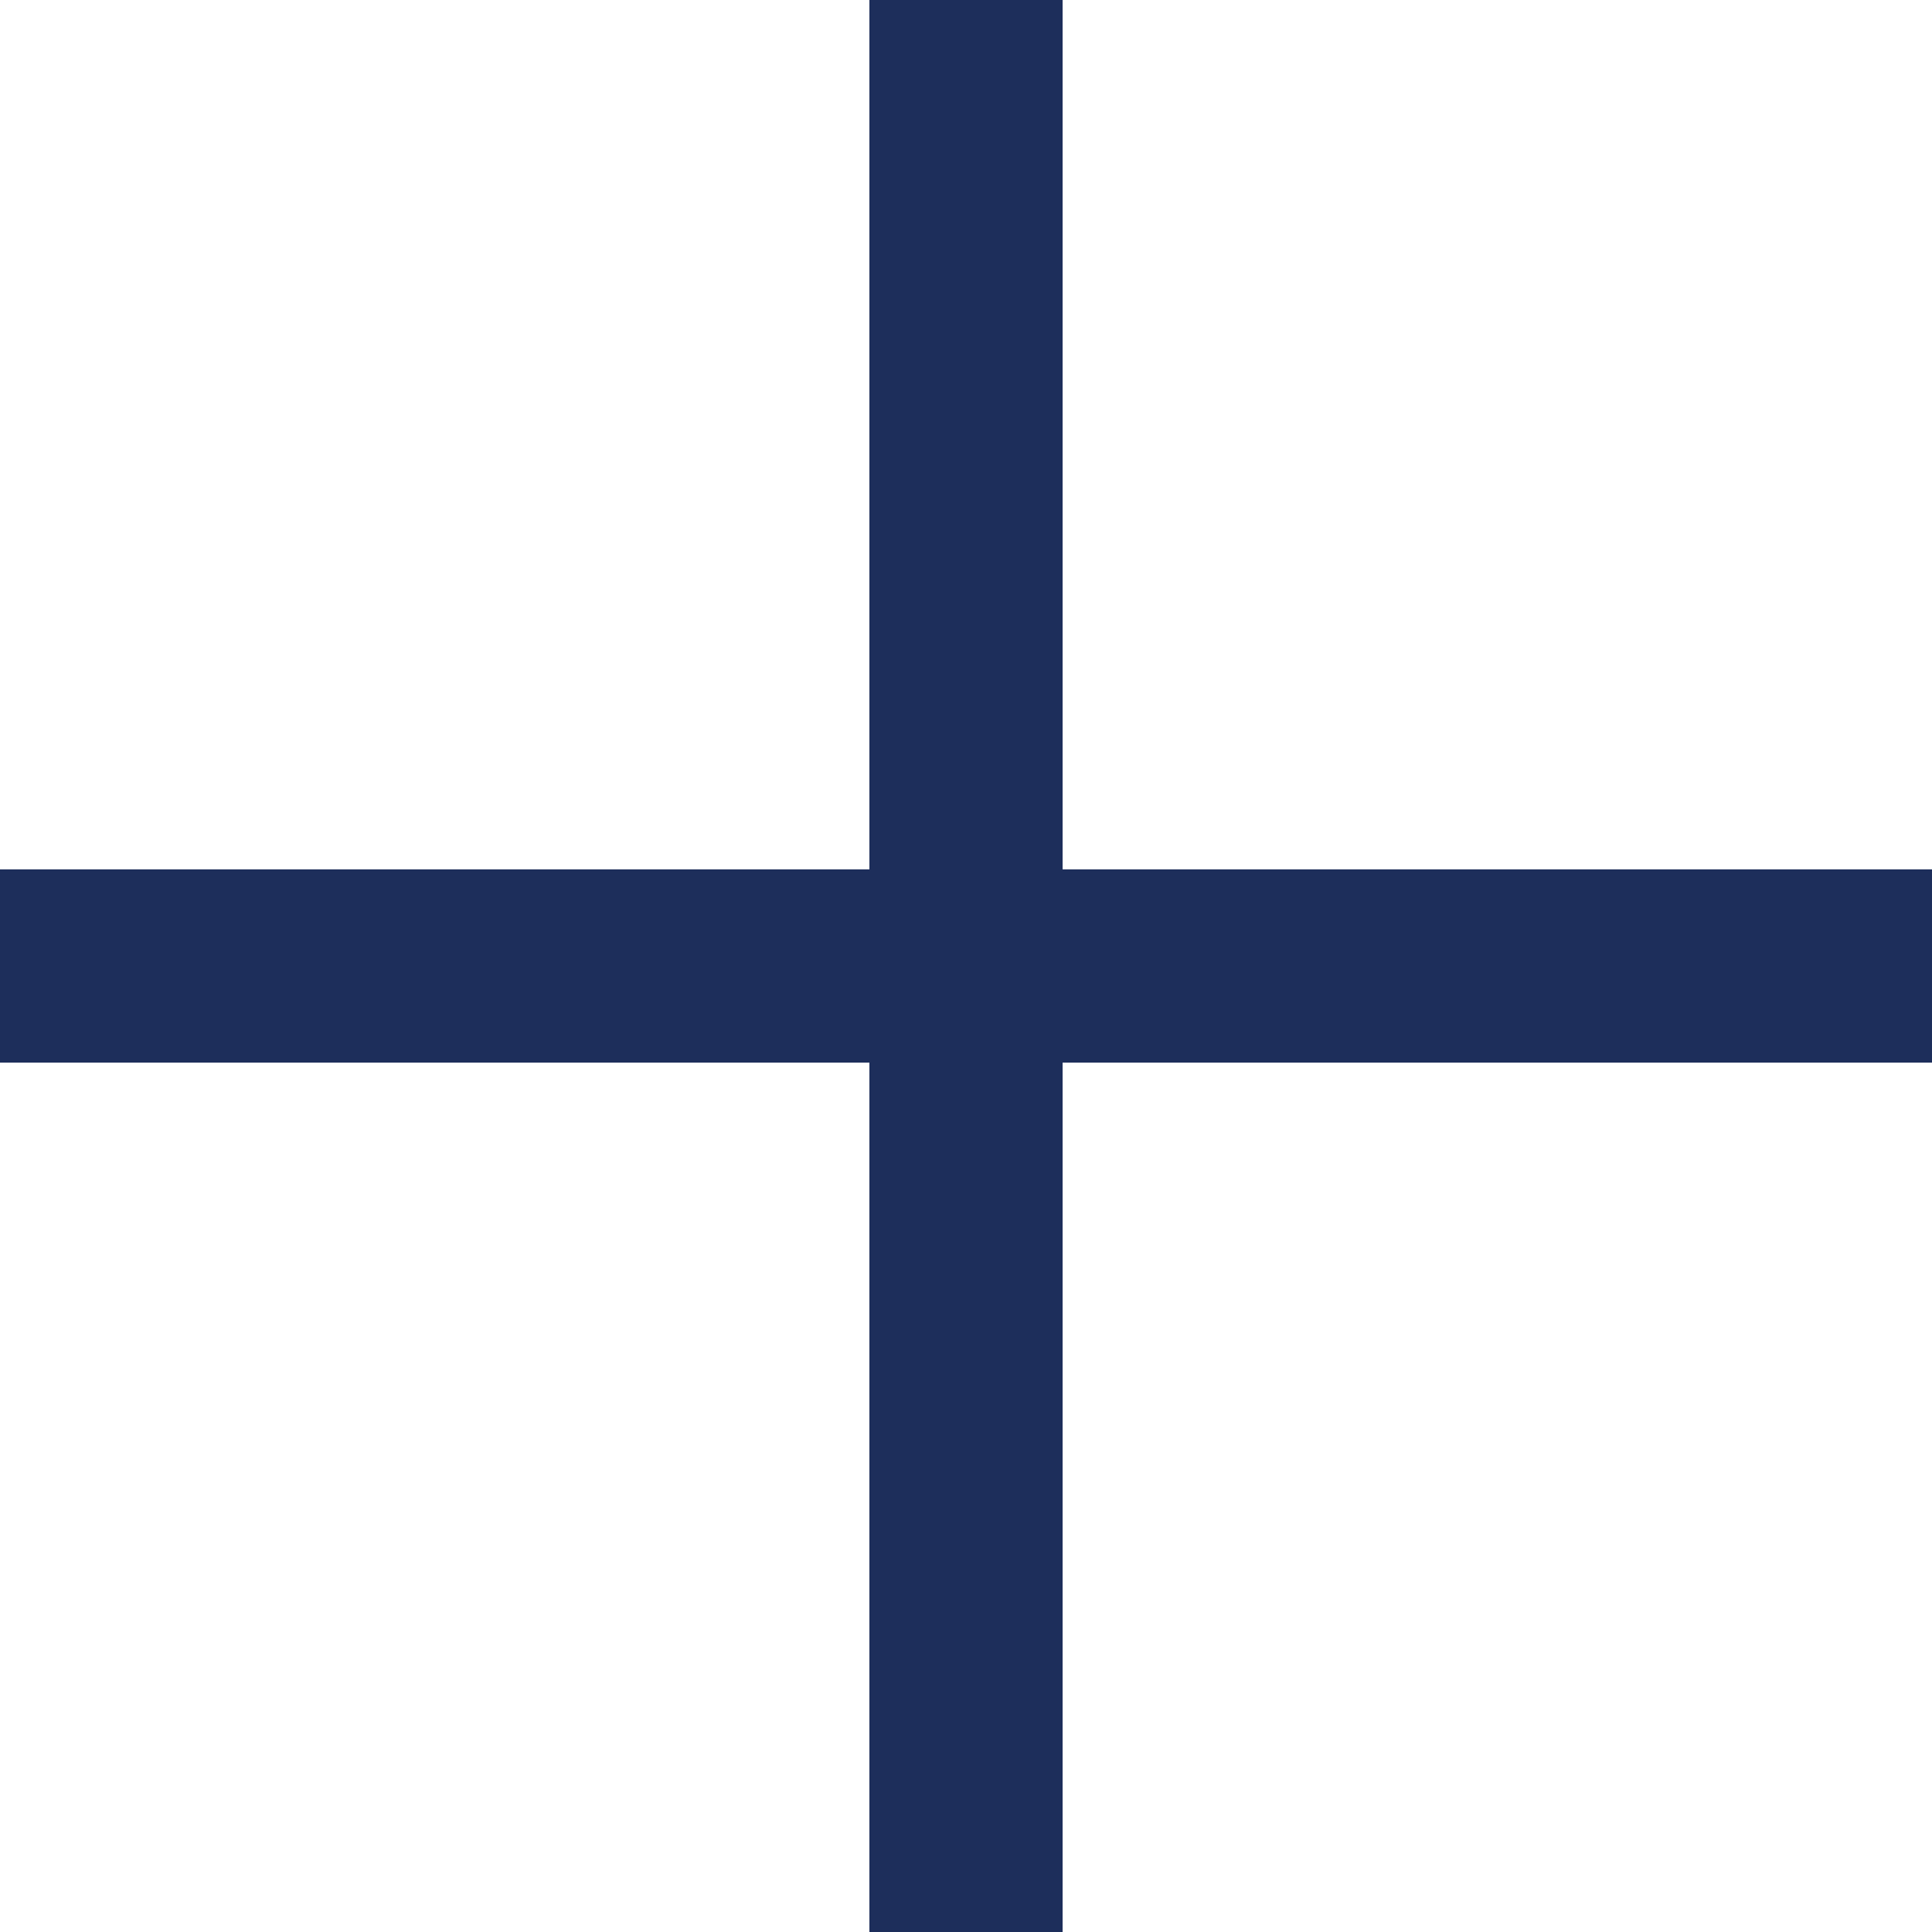
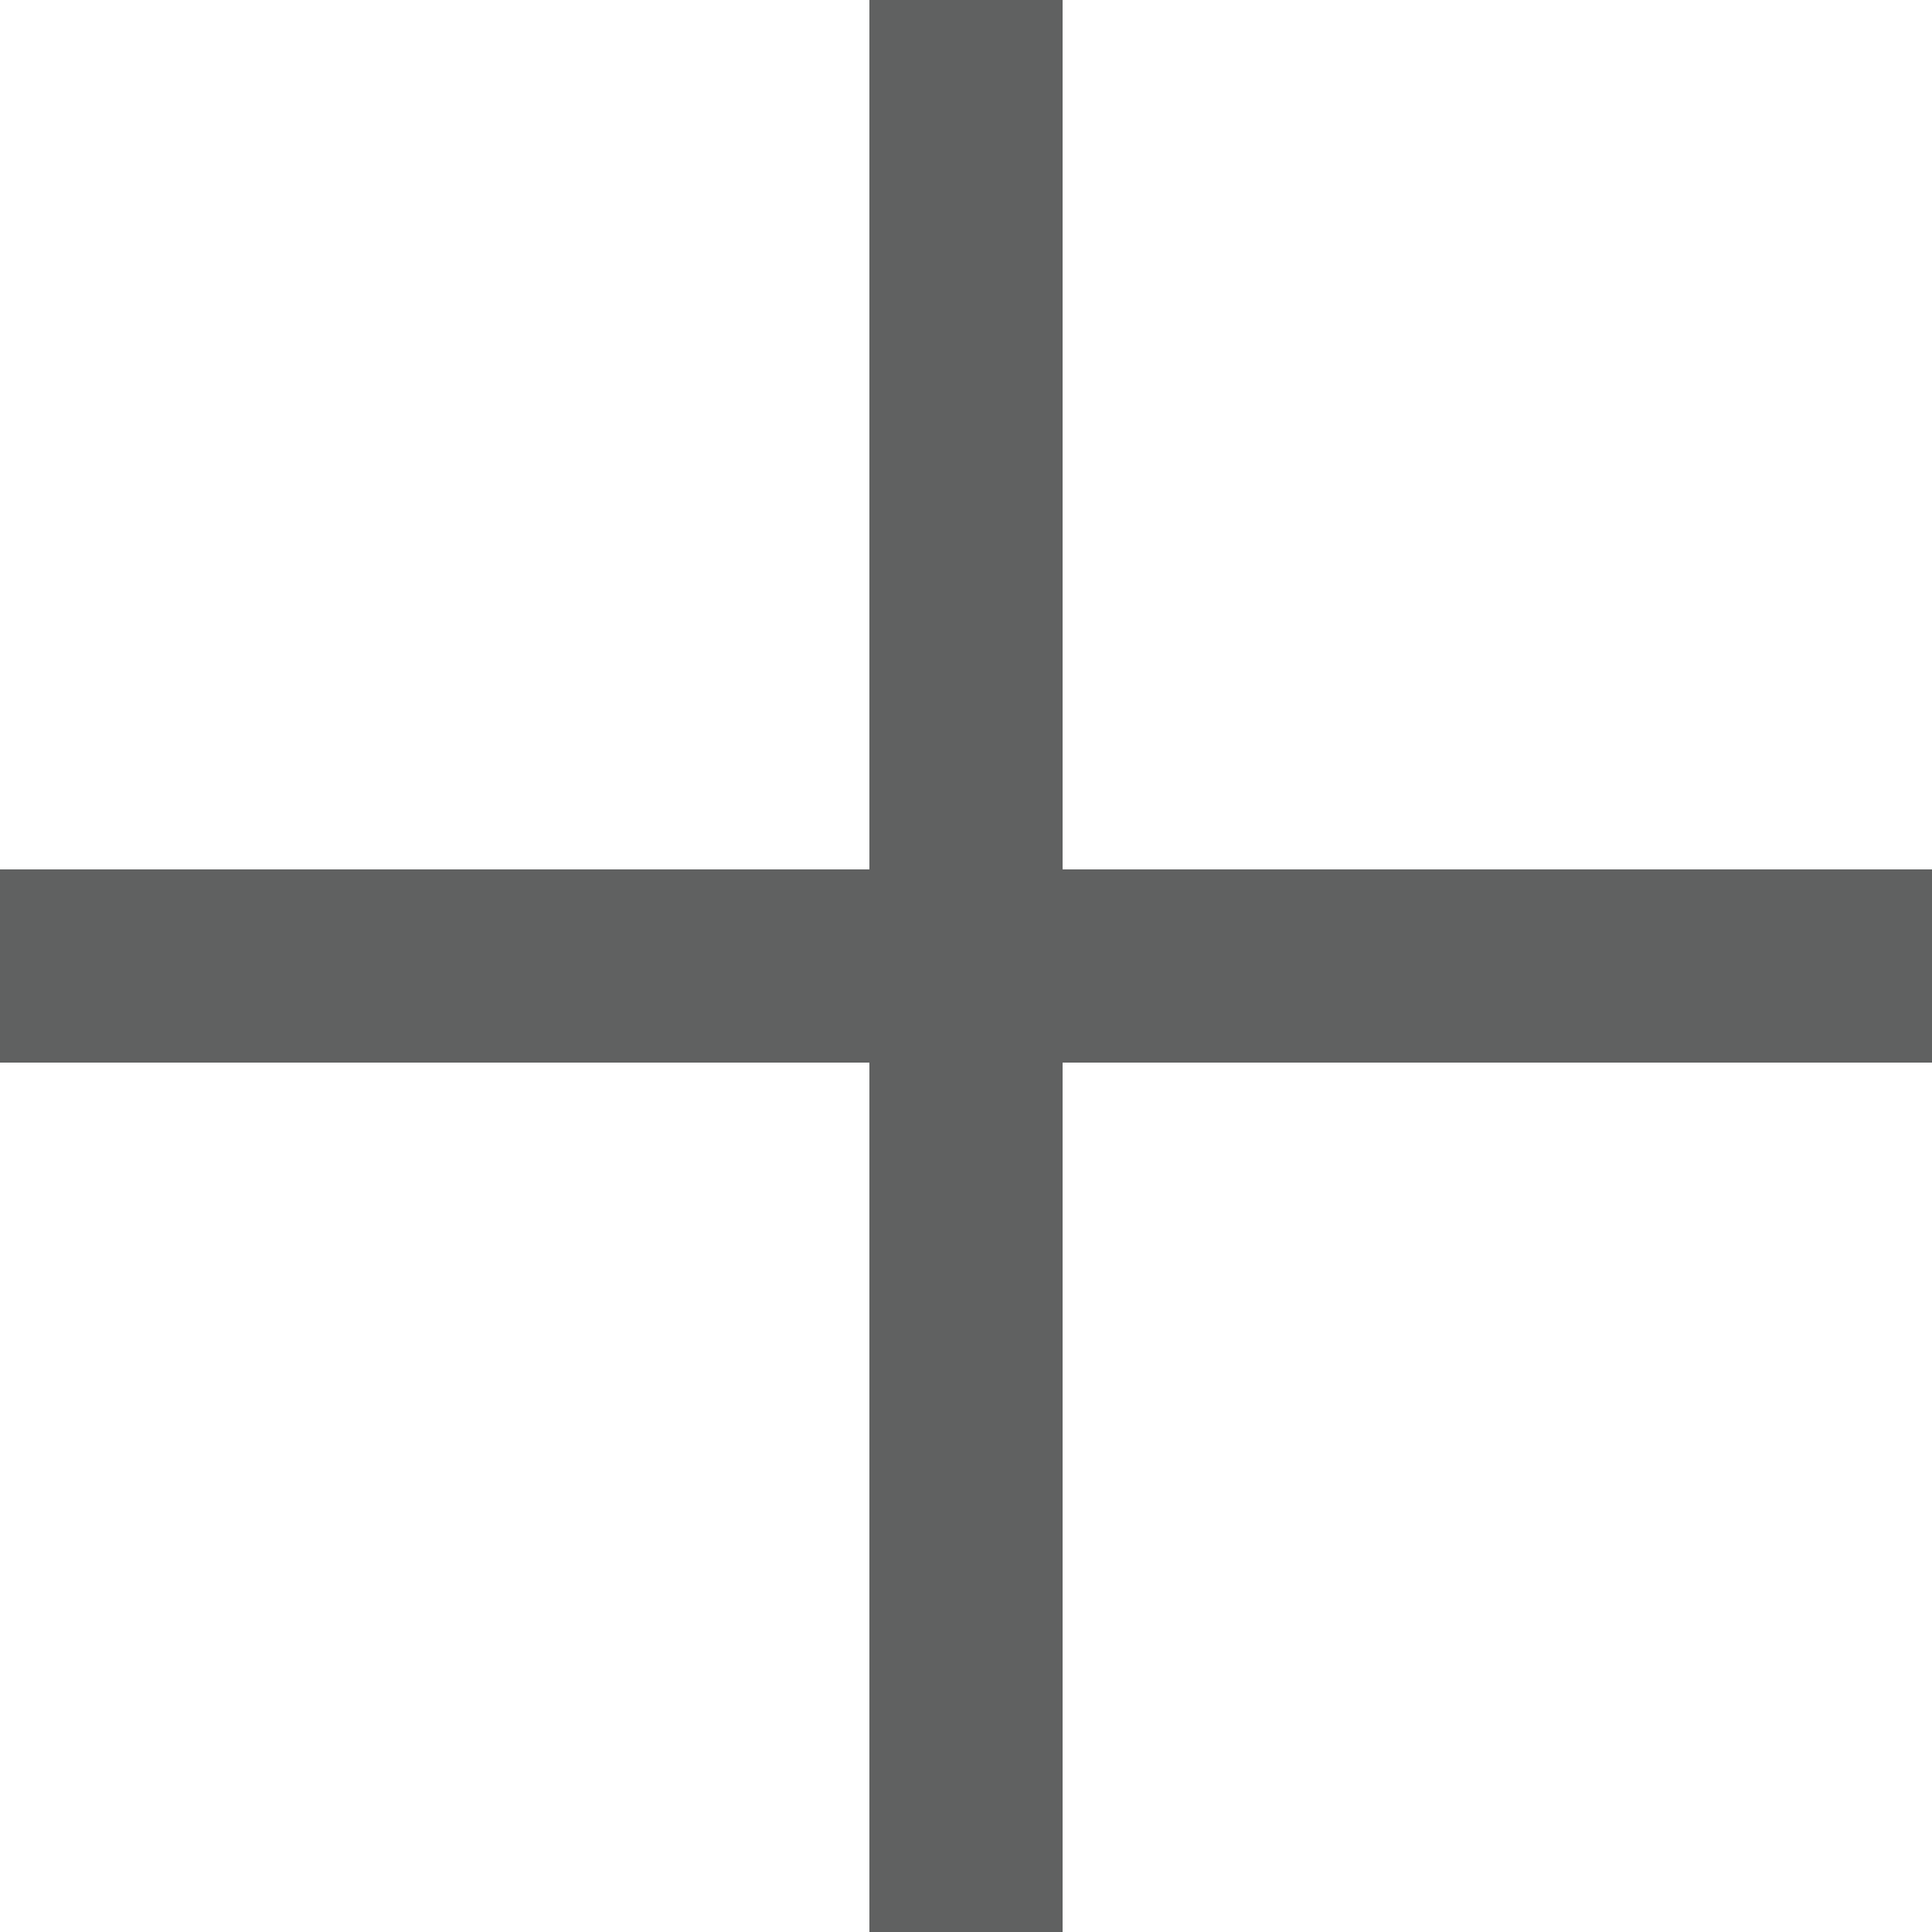
<svg xmlns="http://www.w3.org/2000/svg" version="1.1" id="Layer_1" x="0px" y="0px" viewBox="0 0 20 20" style="enable-background:new 0 0 20 20;" xml:space="preserve">
  <style type="text/css">
-   .st0{fill:#1d2e5b;}
+ 	.st0{fill:#606161;}
</style>
  <polygon class="st0" points="20,9 11,9 11,0 9,0 9,9 0,9 0,11 9,11 9,20 11,20 11,11 20,11 " />
</svg>
